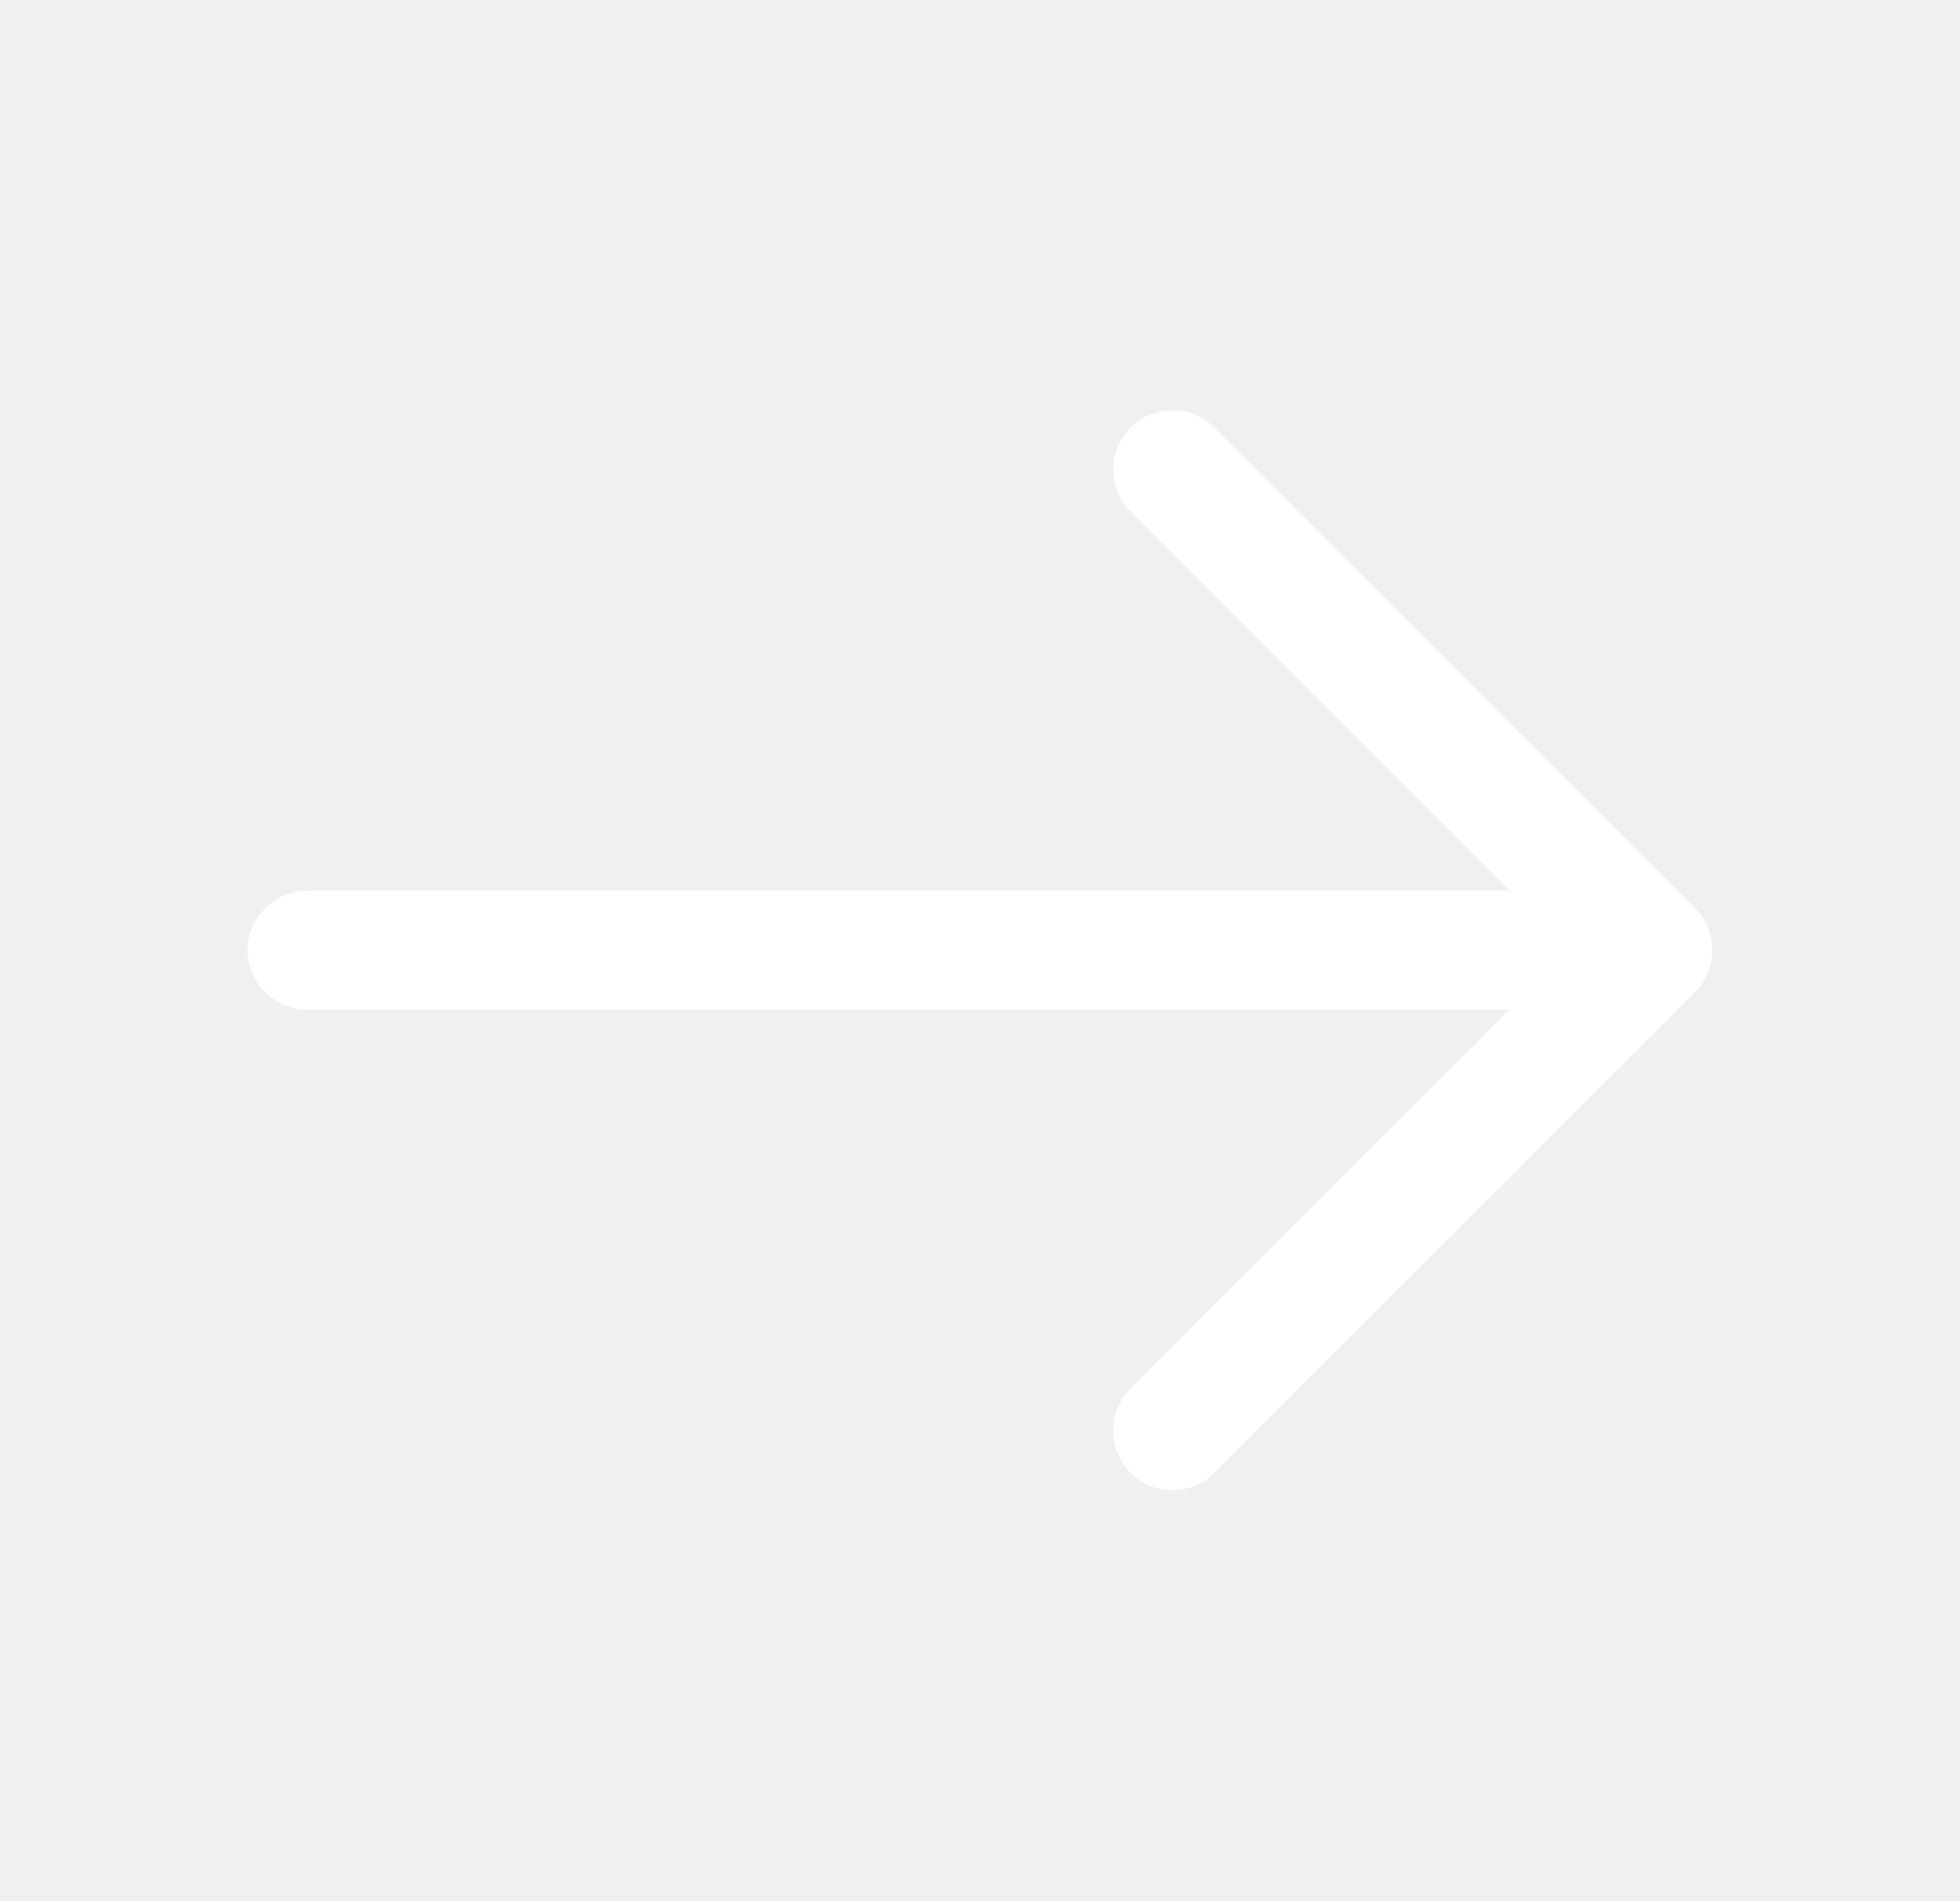
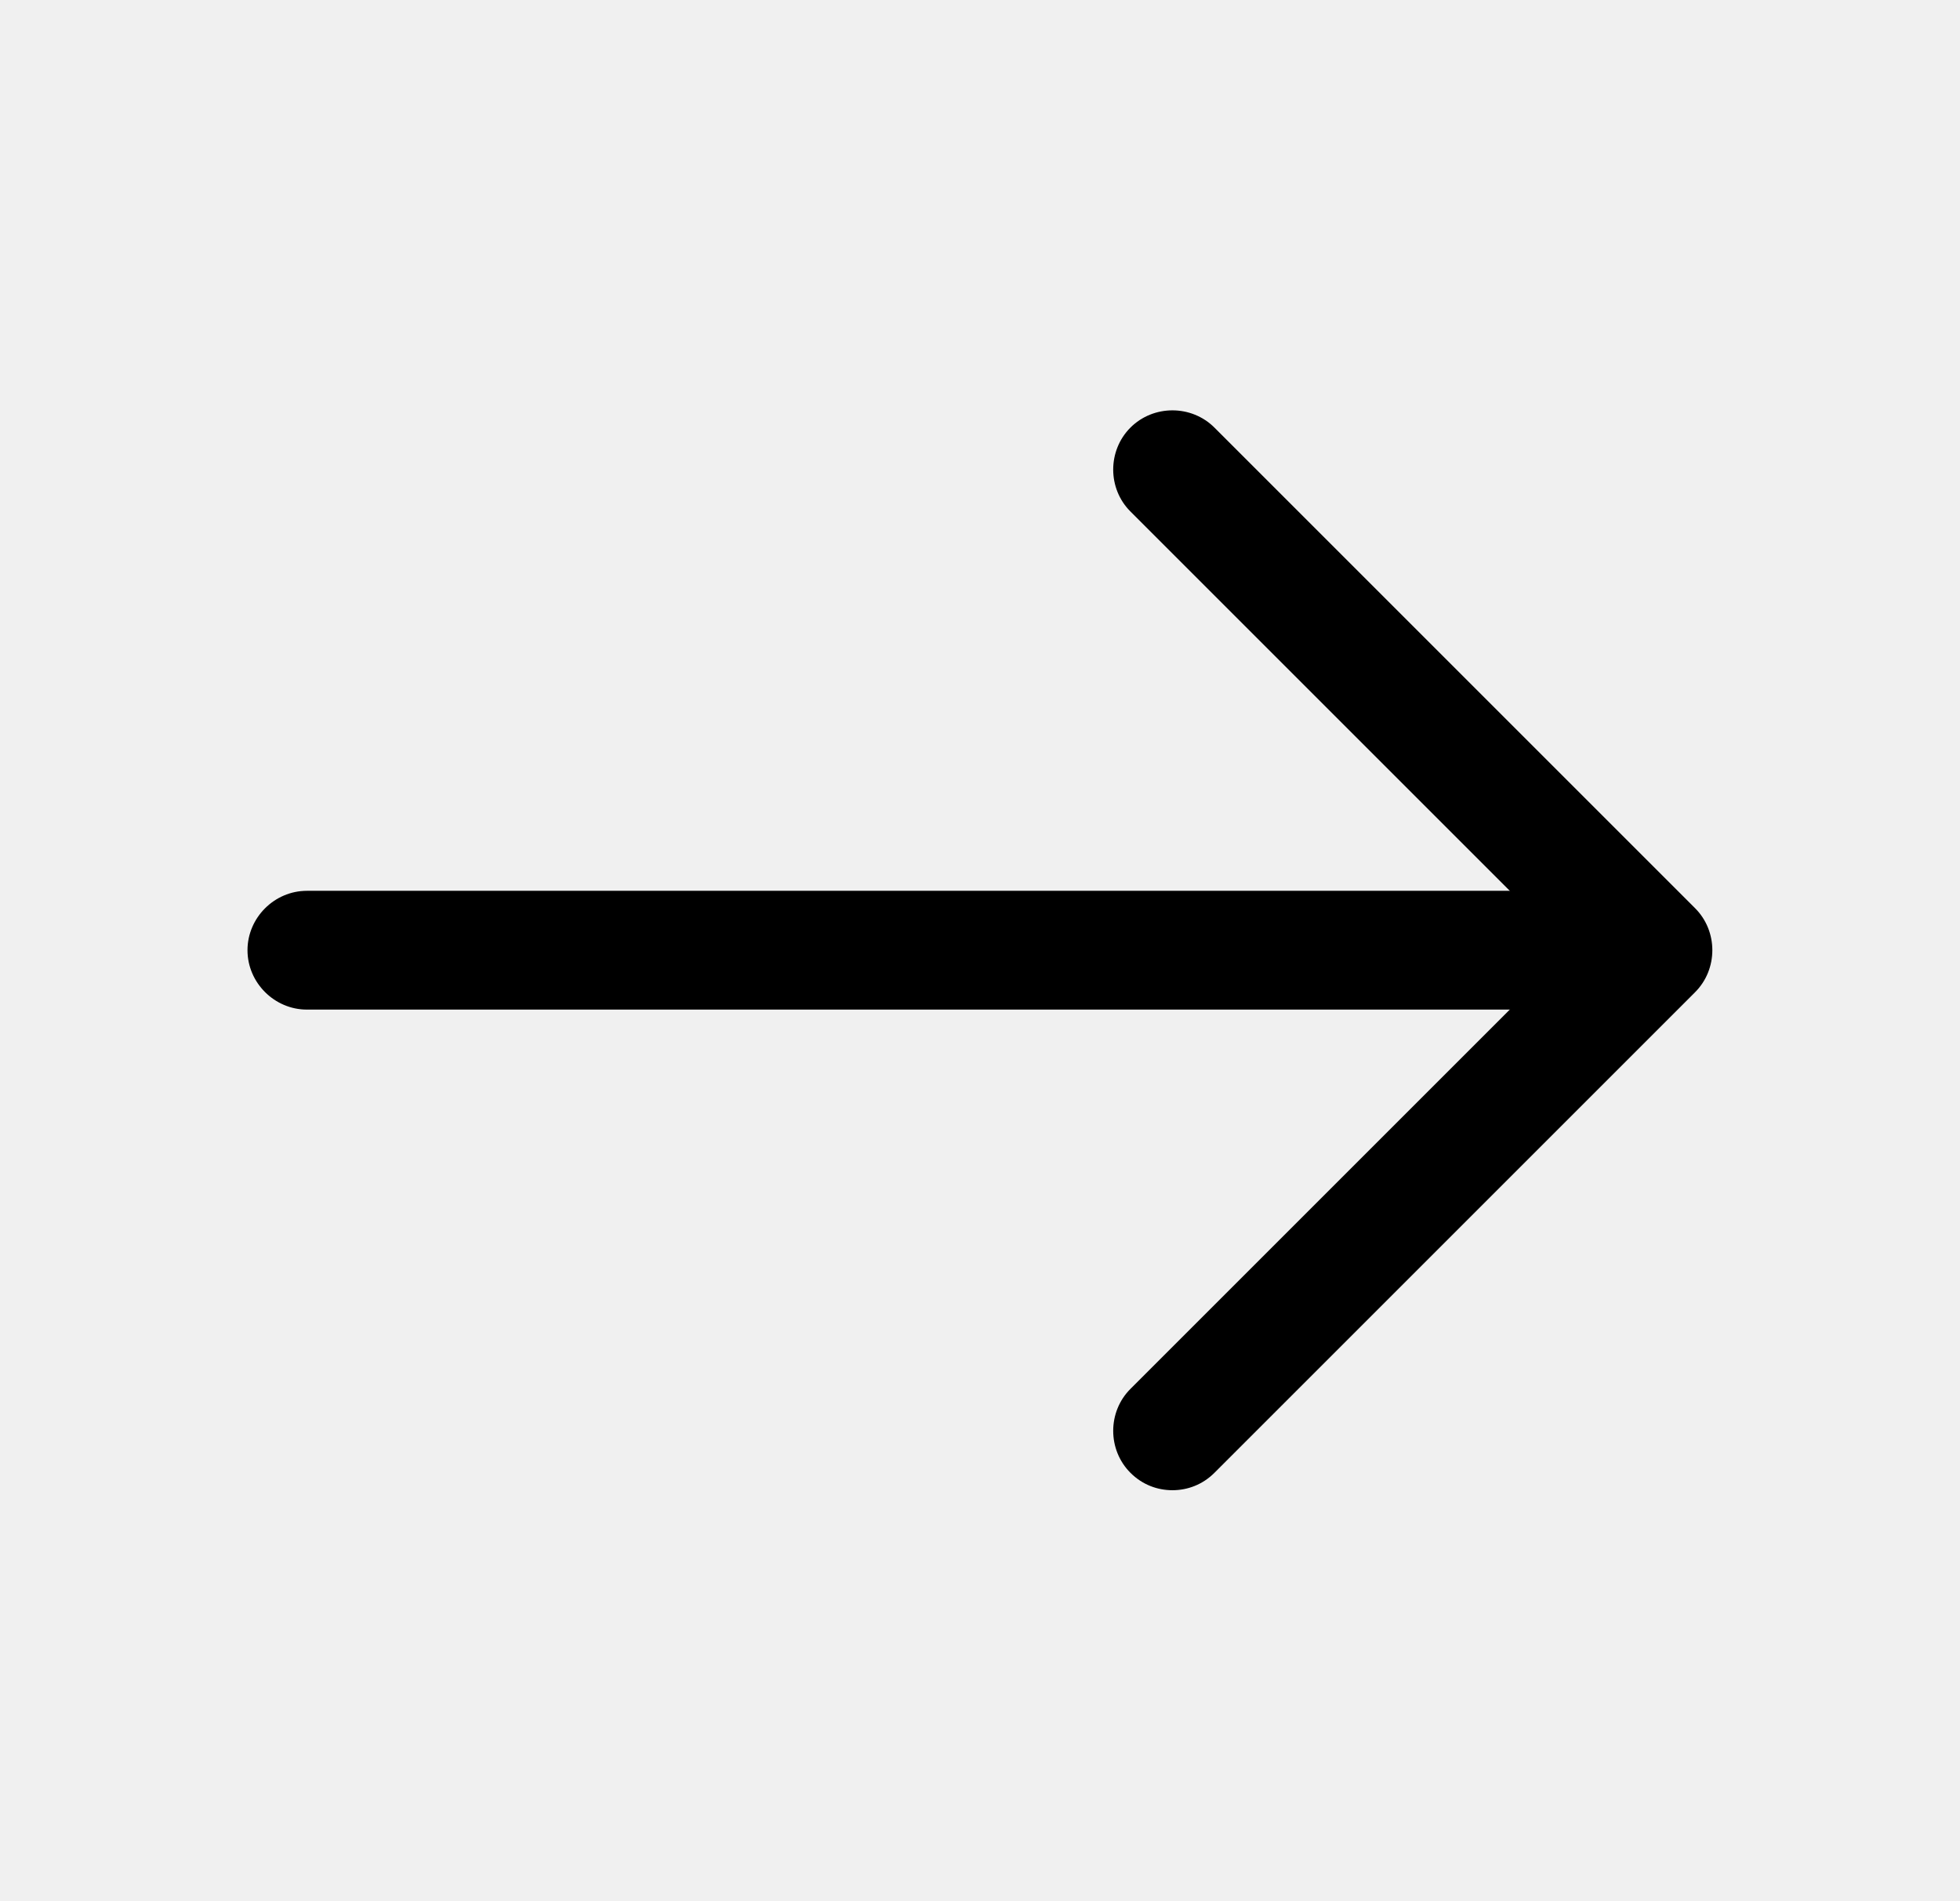
- <svg xmlns="http://www.w3.org/2000/svg" width="33" height="32" viewBox="0 0 33 32" fill="none">
-   <path d="M19.74 25.093C19.486 25.093 19.233 25 19.033 24.8C18.646 24.413 18.646 23.773 19.033 23.387L26.42 16L19.033 8.613C18.646 8.227 18.646 7.587 19.033 7.2C19.42 6.813 20.06 6.813 20.447 7.2L28.54 15.293C28.927 15.68 28.927 16.32 28.54 16.707L20.447 24.8C20.247 25 19.993 25.093 19.74 25.093Z" fill="white" />
-   <path d="M27.607 17H5.167C4.62 17 4.167 16.547 4.167 16C4.167 15.453 4.62 15 5.167 15H27.607C28.153 15 28.607 15.453 28.607 16C28.607 16.547 28.153 17 27.607 17Z" fill="white" />
+ <svg xmlns="http://www.w3.org/2000/svg" width="33" height="32" viewBox="0 0 33 32" fill="currentColo">
+   <path d="M19.74 25.093C19.486 25.093 19.233 25 19.033 24.8C18.646 24.413 18.646 23.773 19.033 23.387L26.42 16L19.033 8.613C18.646 8.227 18.646 7.587 19.033 7.2C19.42 6.813 20.06 6.813 20.447 7.2L28.54 15.293C28.927 15.68 28.927 16.32 28.54 16.707L20.447 24.8C20.247 25 19.993 25.093 19.74 25.093Z" fill="currentColo" />
+   <path d="M27.607 17H5.167C4.62 17 4.167 16.547 4.167 16C4.167 15.453 4.62 15 5.167 15H27.607C28.153 15 28.607 15.453 28.607 16C28.607 16.547 28.153 17 27.607 17Z" fill="currentColor" />
</svg>
